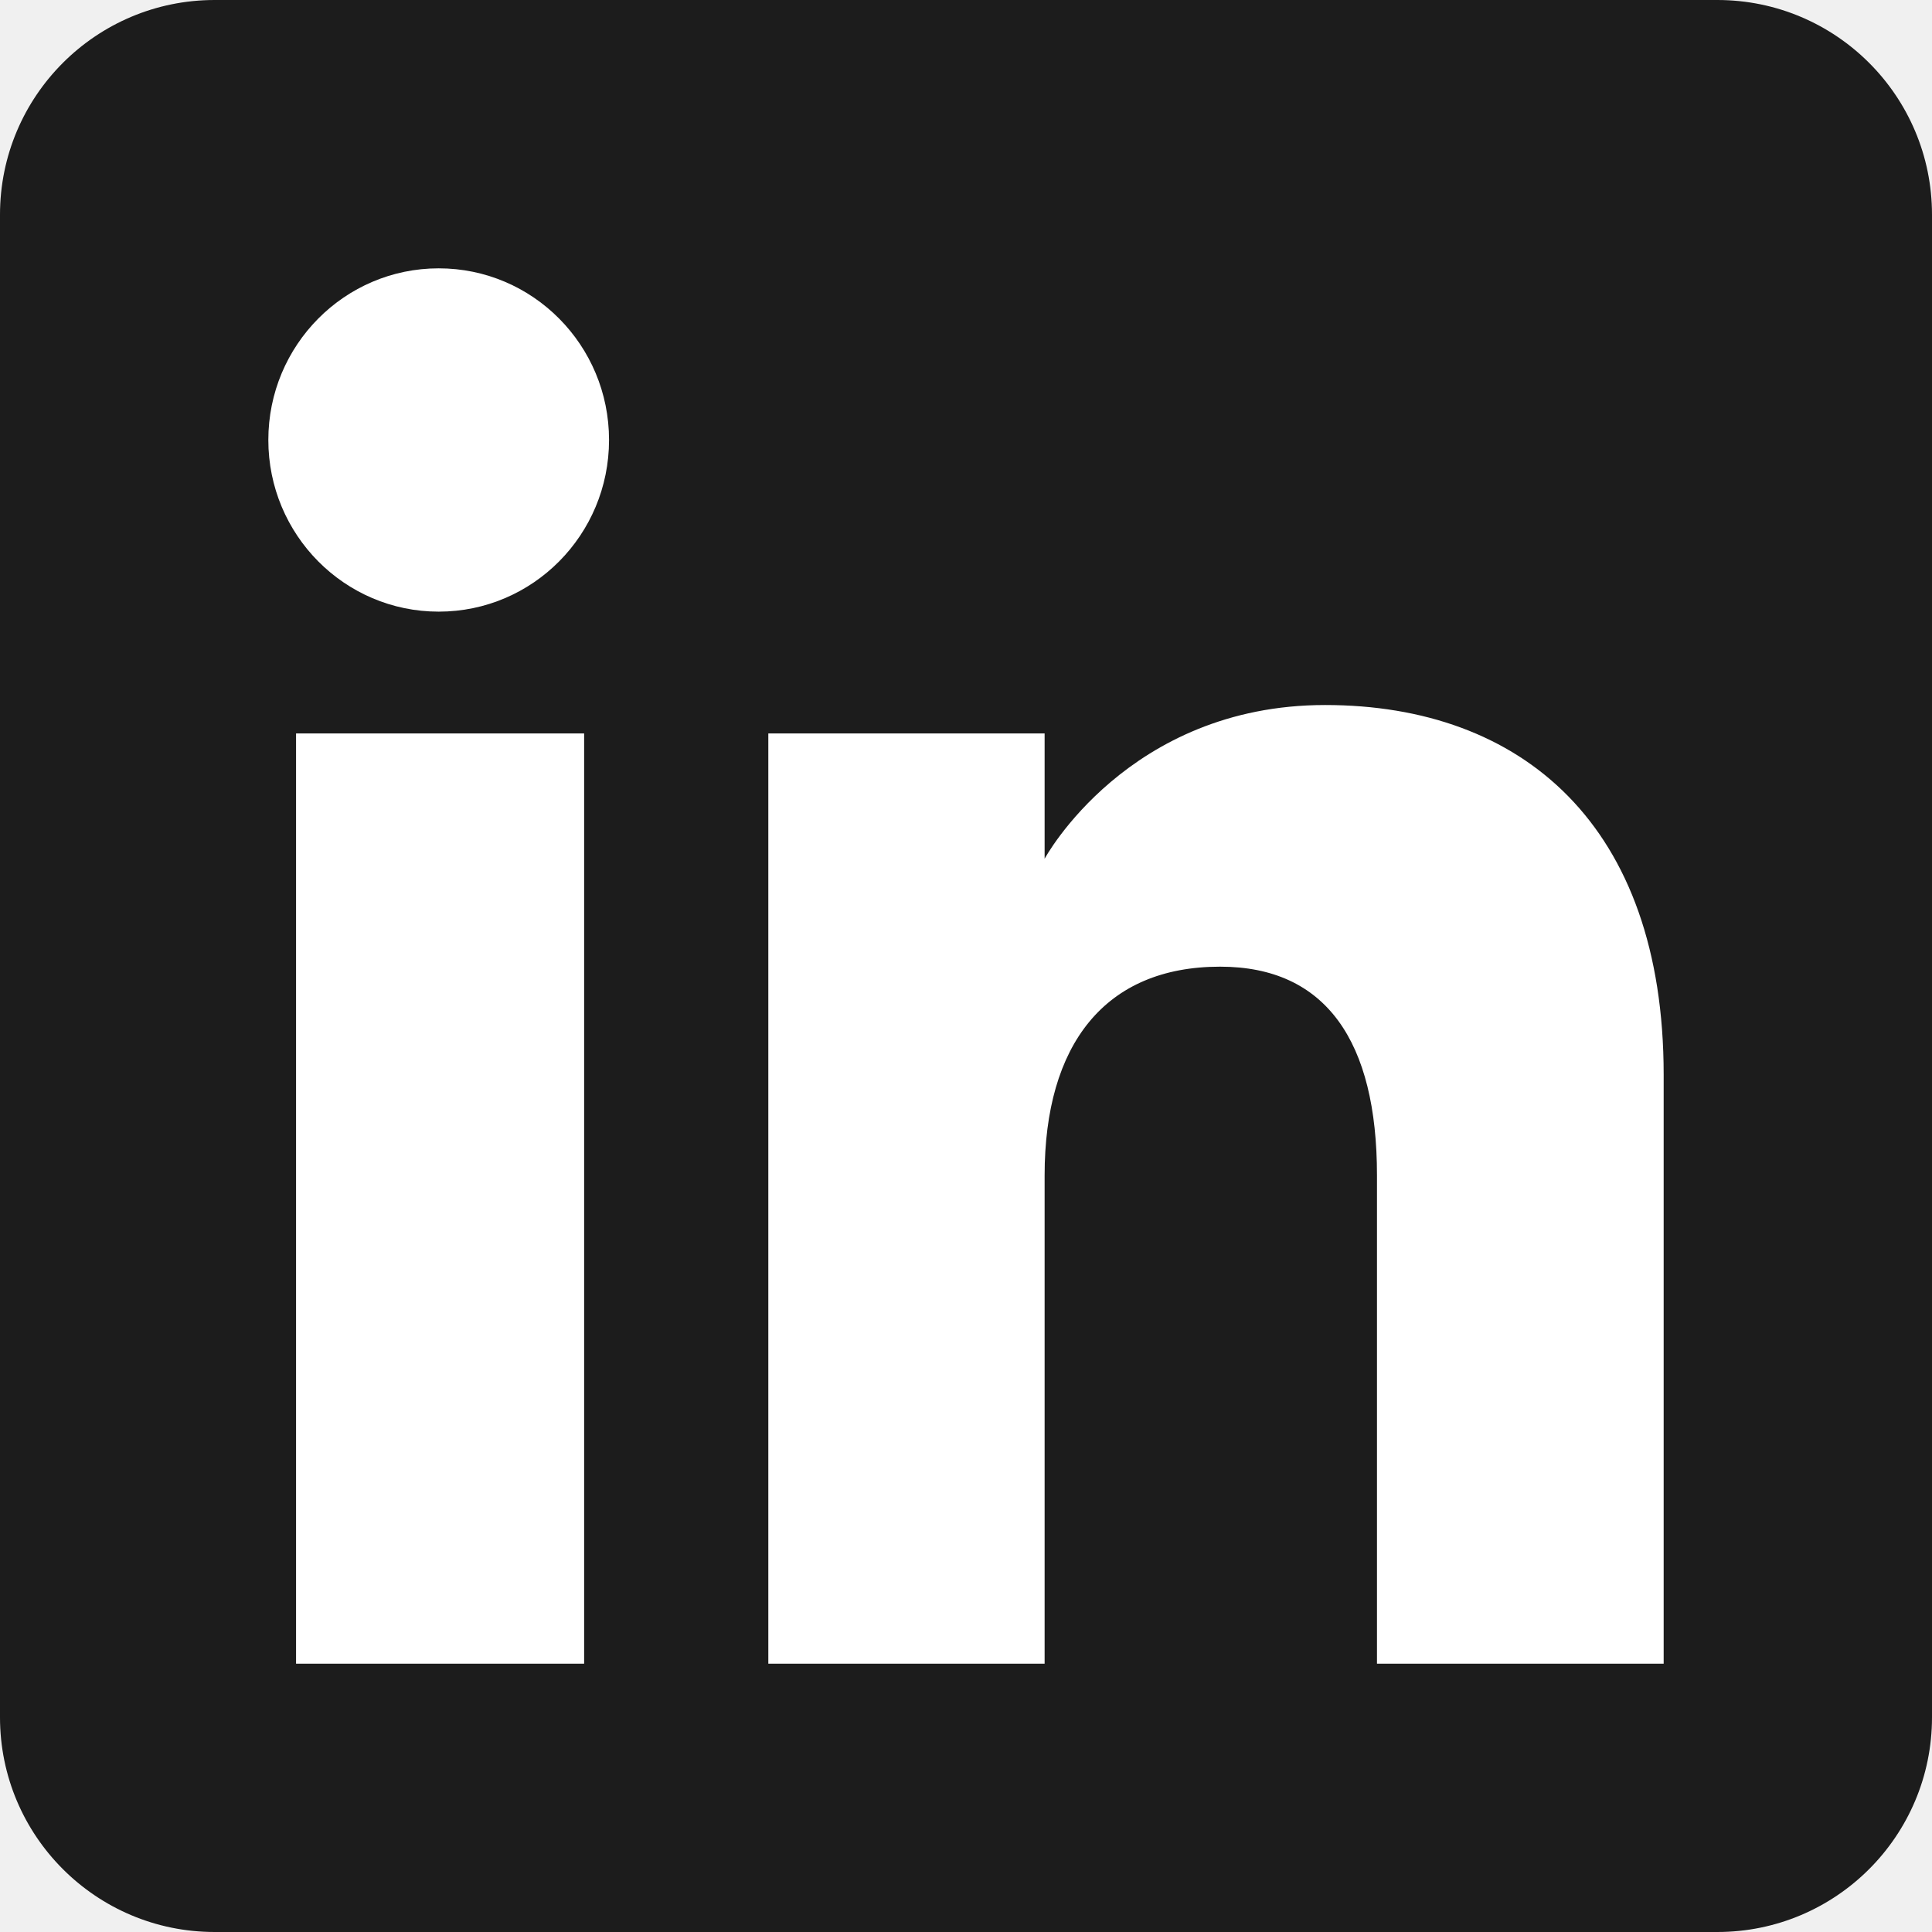
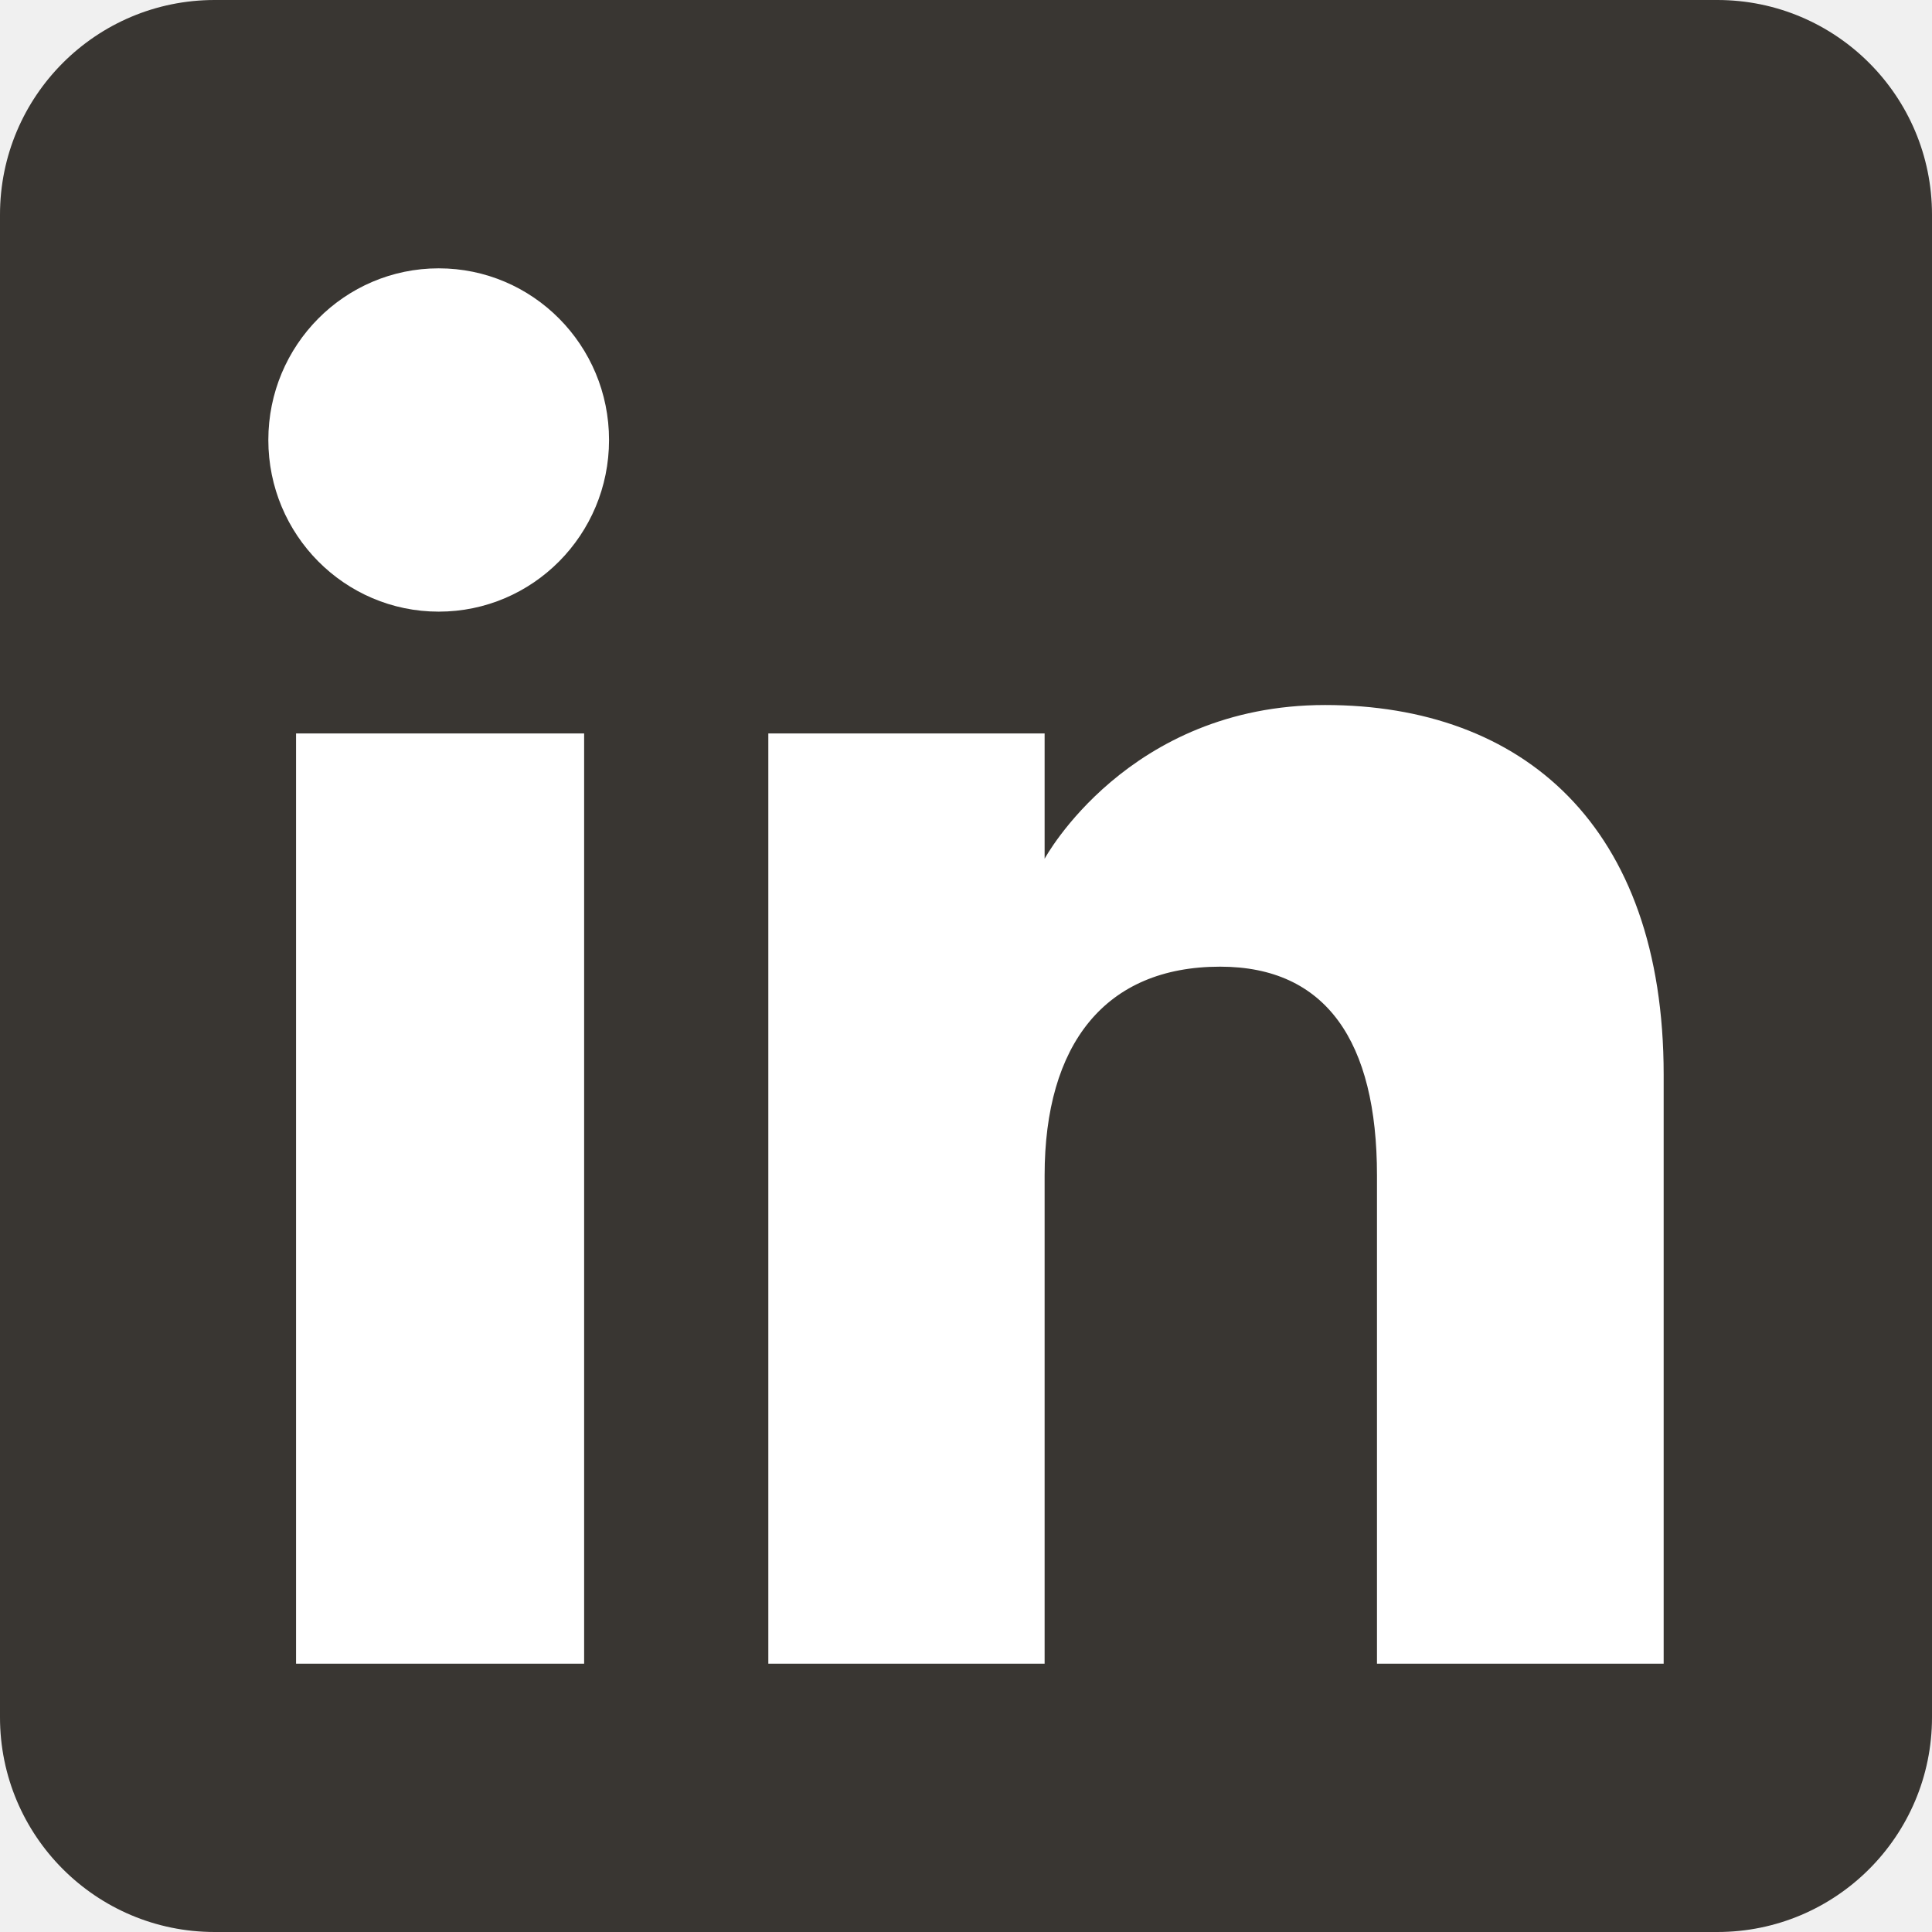
<svg xmlns="http://www.w3.org/2000/svg" height="72" viewBox="0 0 72 72" width="72">
  <g fill="none" fill-rule="evenodd">
-     <path d="M8,72 L64,72 C68.418,72 72,68.418 72,64 L72,8 C72,3.582 68.418,-8.11624501e-16 64,0 L8,0 C3.582,8.11624501e-16 -5.41083001e-16,3.582 0,8 L0,64 C5.41083001e-16,68.418 3.582,72 8,72 Z" fill="#1c1c1c" />
+     <path d="M8,72 L64,72 C68.418,72 72,68.418 72,64 L72,8 C72,3.582 68.418,-8.11624501e-16 64,0 L8,0 C3.582,8.11624501e-16 -5.41083001e-16,3.582 0,8 L0,64 C5.41083001e-16,68.418 3.582,72 8,72 Z" fill="#393632" />
    <path d="M62,62 L51.316,62 L51.316,43.802 C51.316,38.813 49.42,36.025 45.471,36.025 C41.175,36.025 38.93,38.926 38.93,43.802 L38.93,62 L28.633,62 L28.633,27.333 L38.93,27.333 L38.93,32.003 C38.93,32.003 42.026,26.274 49.383,26.274 C56.736,26.274 62,30.764 62,40.051 L62,62 Z M16.349,22.794 C12.842,22.794 10,19.93 10,16.397 C10,12.864 12.842,10 16.349,10 C19.857,10 22.697,12.864 22.697,16.397 C22.697,19.93 19.857,22.794 16.349,22.794 Z M11.033,62 L21.769,62 L21.769,27.333 L11.033,27.333 L11.033,62 Z" fill="#FFF" />
  </g>
</svg>
